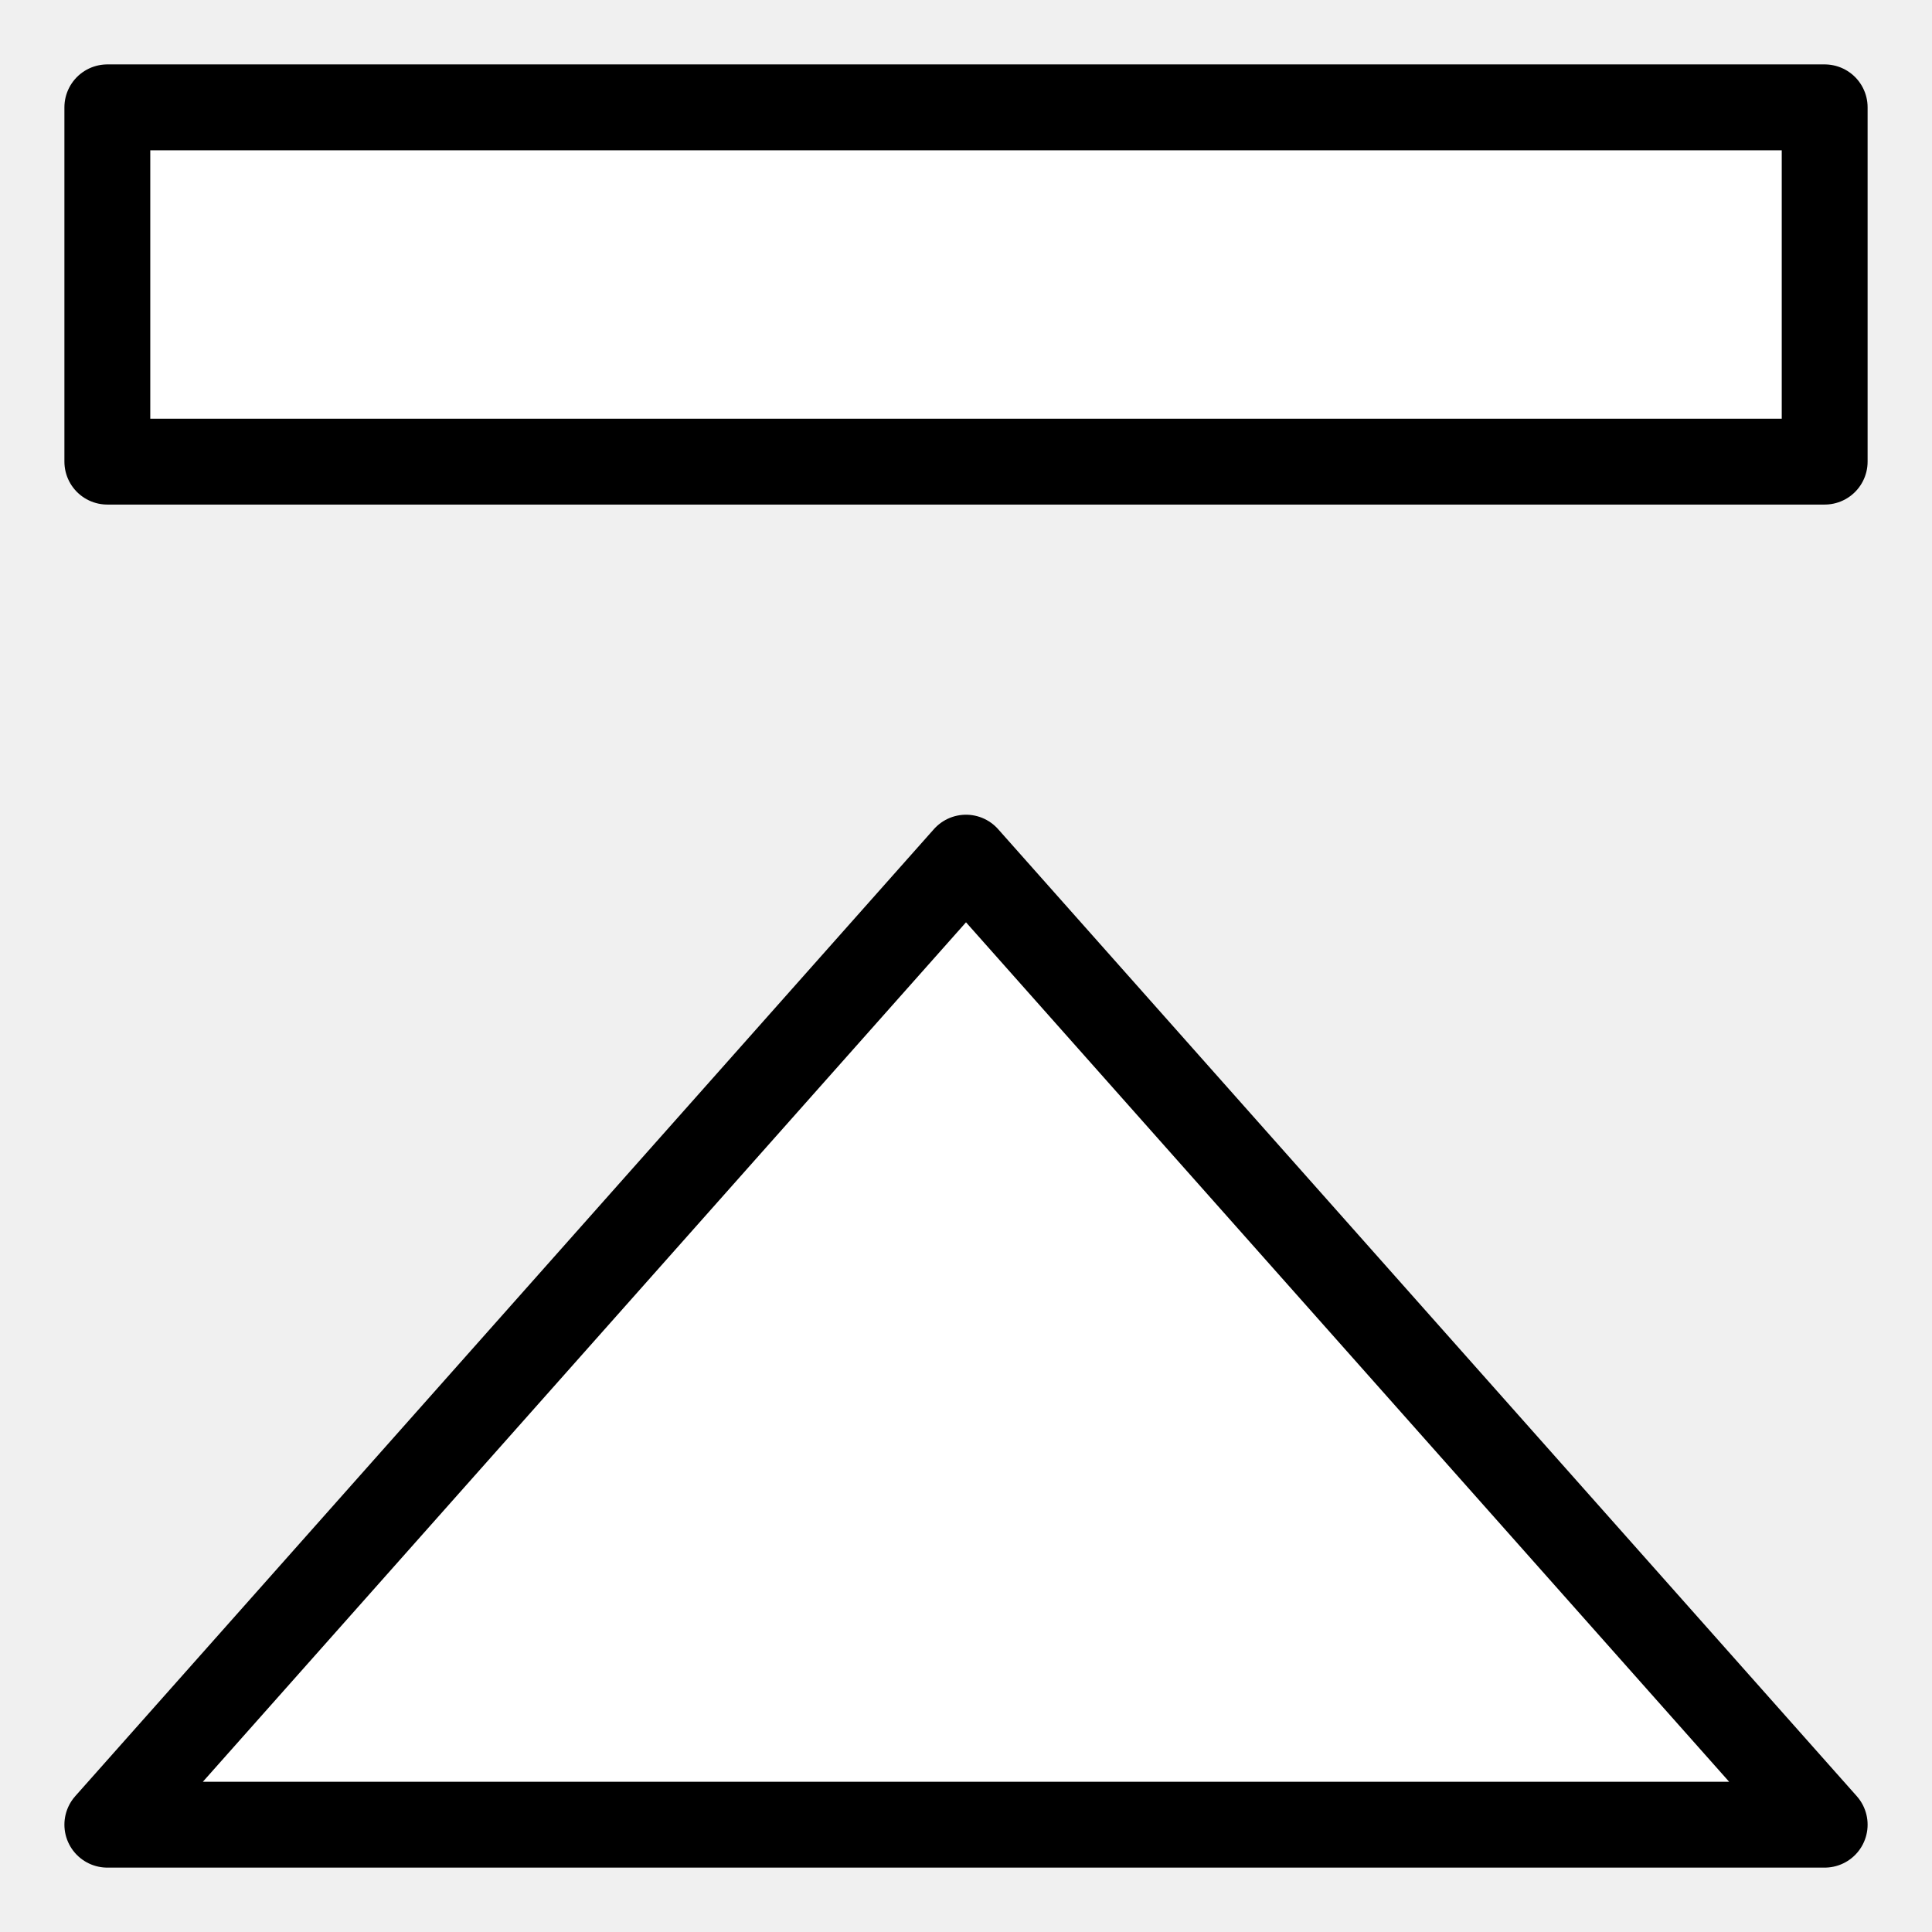
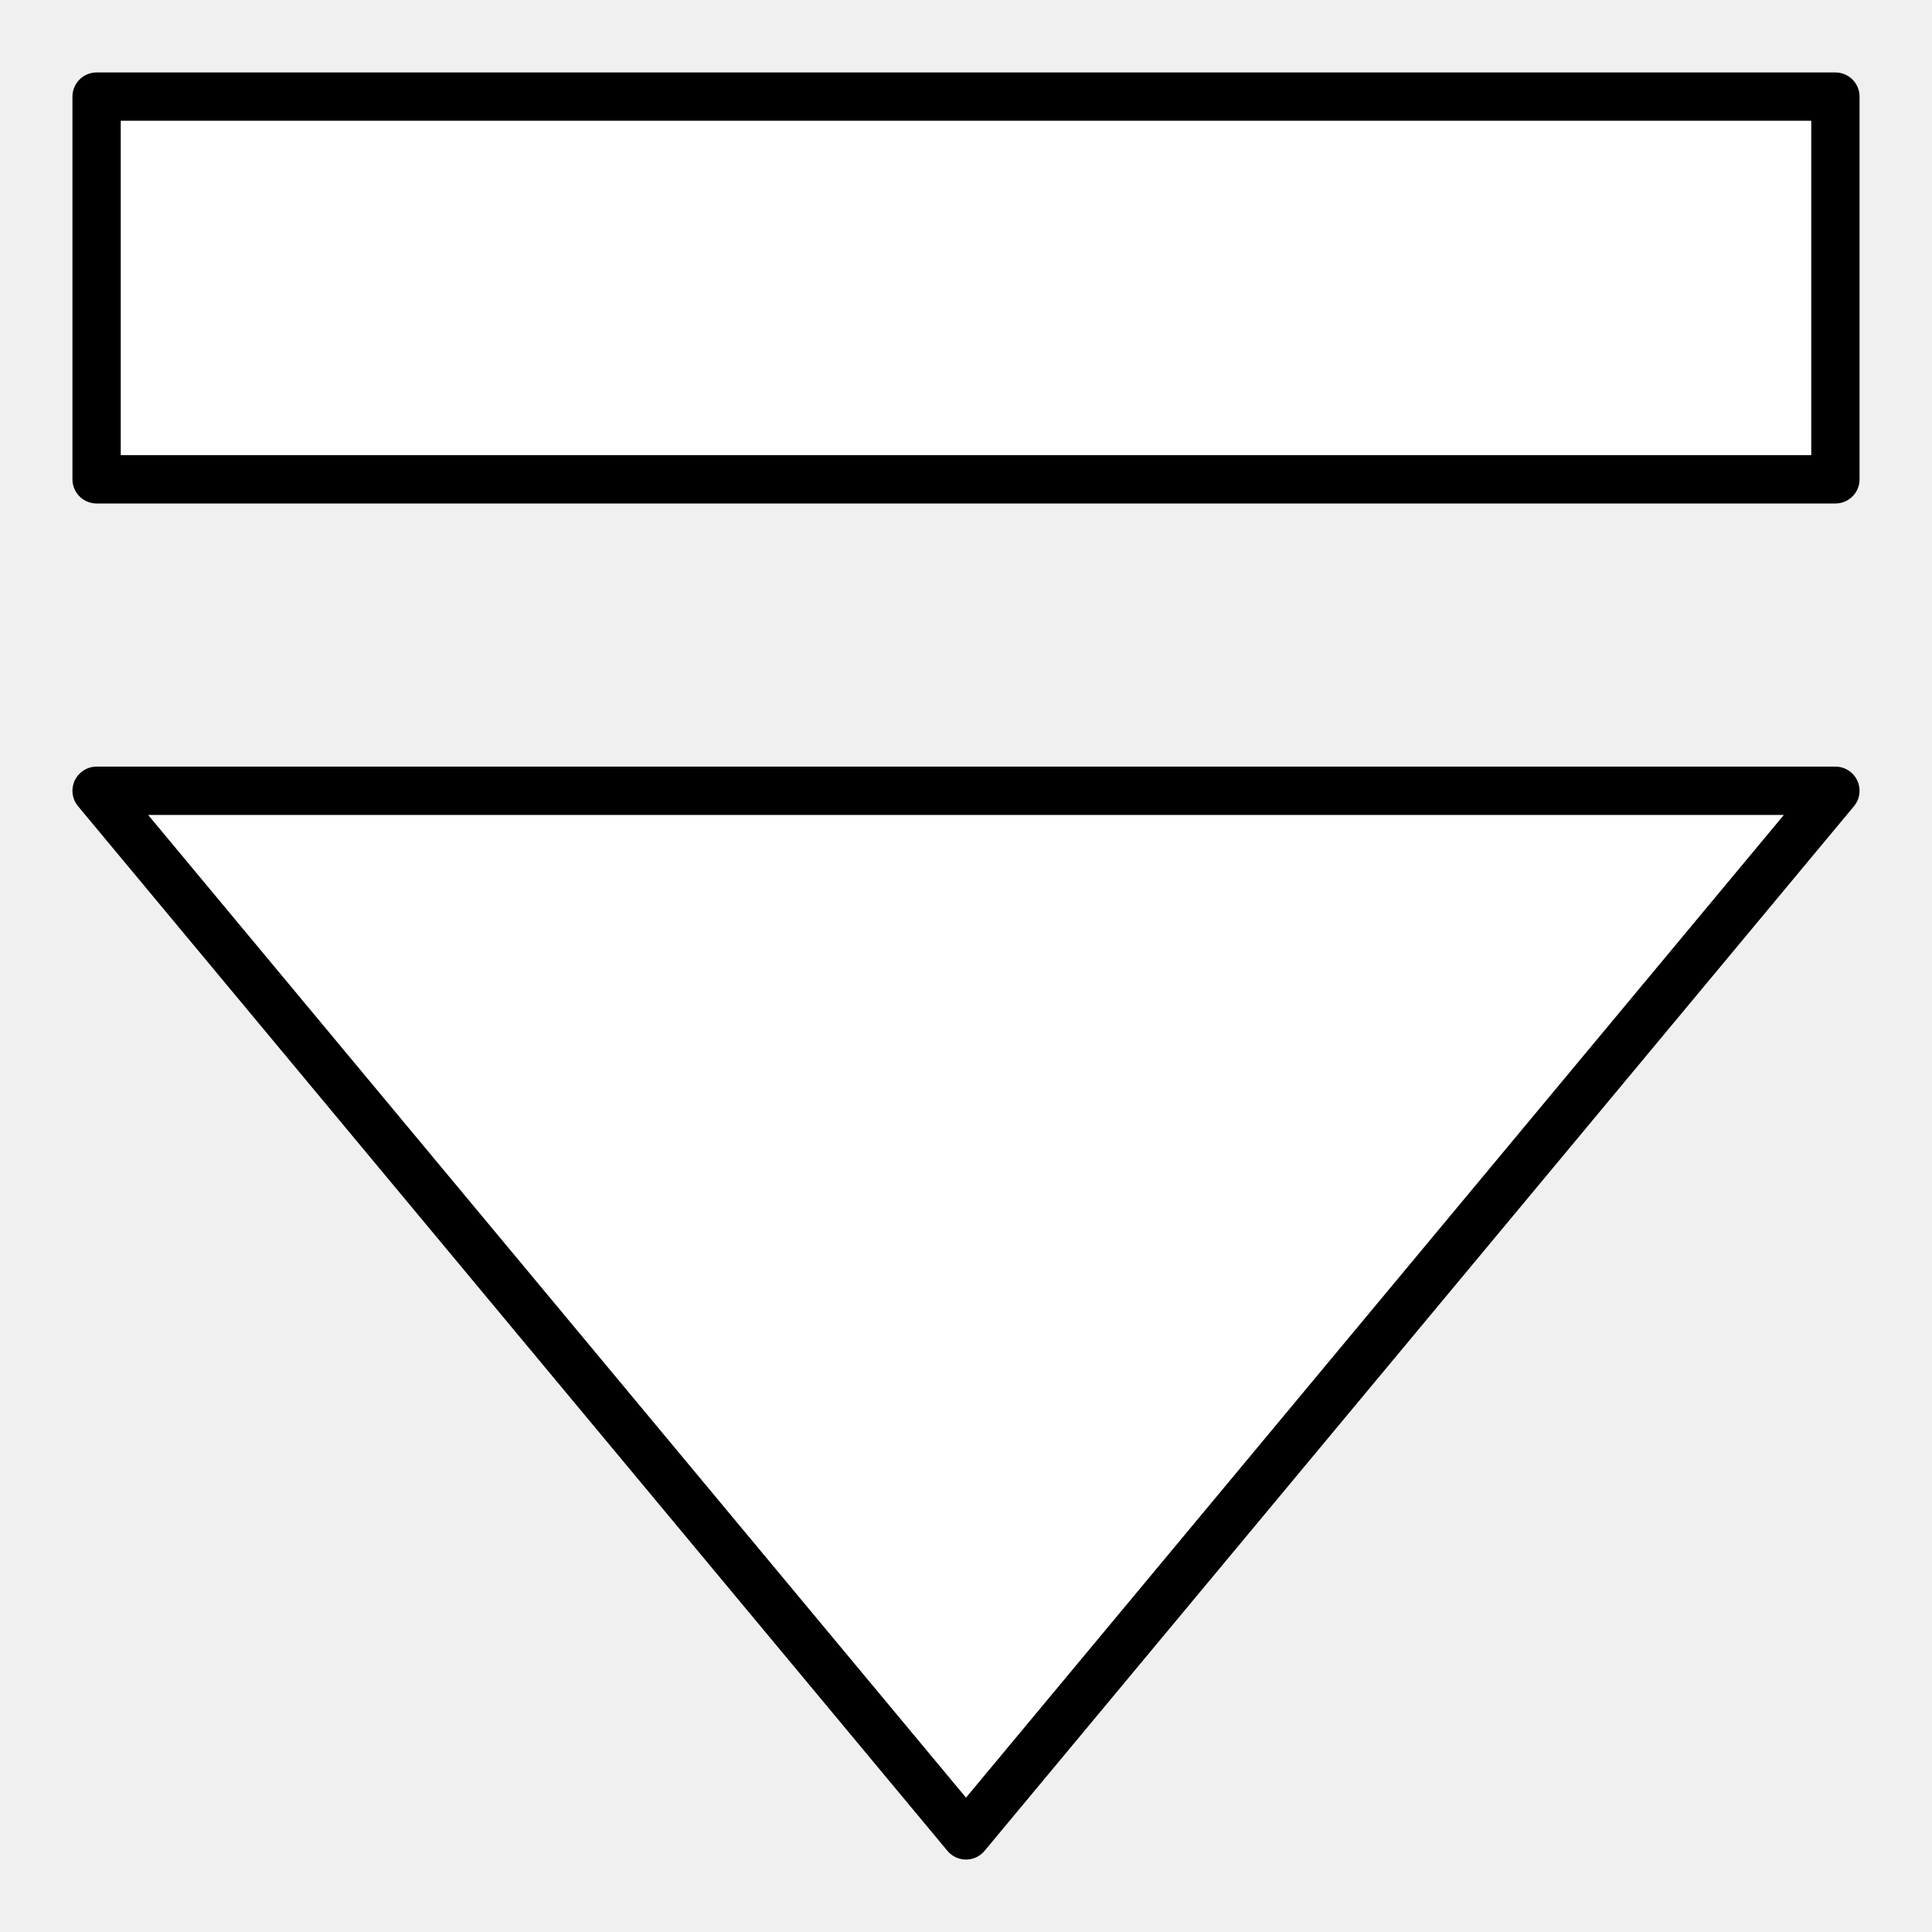
- <svg xmlns="http://www.w3.org/2000/svg" width="11.25" height="11.25" viewBox="-902.215 -3693.247 11.25 11.25">
+ <svg xmlns="http://www.w3.org/2000/svg" viewBox="-871.5 -3690 10 10" width="10" height="10">
  <g fill="none">
-     <path fill="#fff" d="M-901.59-3692.622h10v2.063h-10z" />
-     <path stroke="#000" stroke-linecap="round" stroke-linejoin="round" stroke-width=".5" d="M-901.59-3692.622h10v2.063h-10z" />
-     <path fill="#fff" d="m-901.59-3682.622 5-5.631 5 5.631Z" />
-     <path stroke="#000" stroke-linecap="round" stroke-linejoin="round" stroke-width=".5" d="m-901.59-3682.622 5-5.631 5 5.631Z" />
+     <path fill="#fff" d="M-871-3689.5h9v1.981h-9z" />
+     <path stroke="#000" stroke-linecap="round" stroke-linejoin="round" stroke-width=".25" d="M-871-3689.5h9v1.981h-9z" />
+     <path d="m-862-3685.907-4.5 5.407-4.5-5.407Z" fill="#fff" />
+     <path d="m-862-3685.907-4.5 5.407-4.5-5.407Z" stroke="#000" stroke-linecap="round" stroke-linejoin="round" stroke-width=".25" />
  </g>
</svg>
